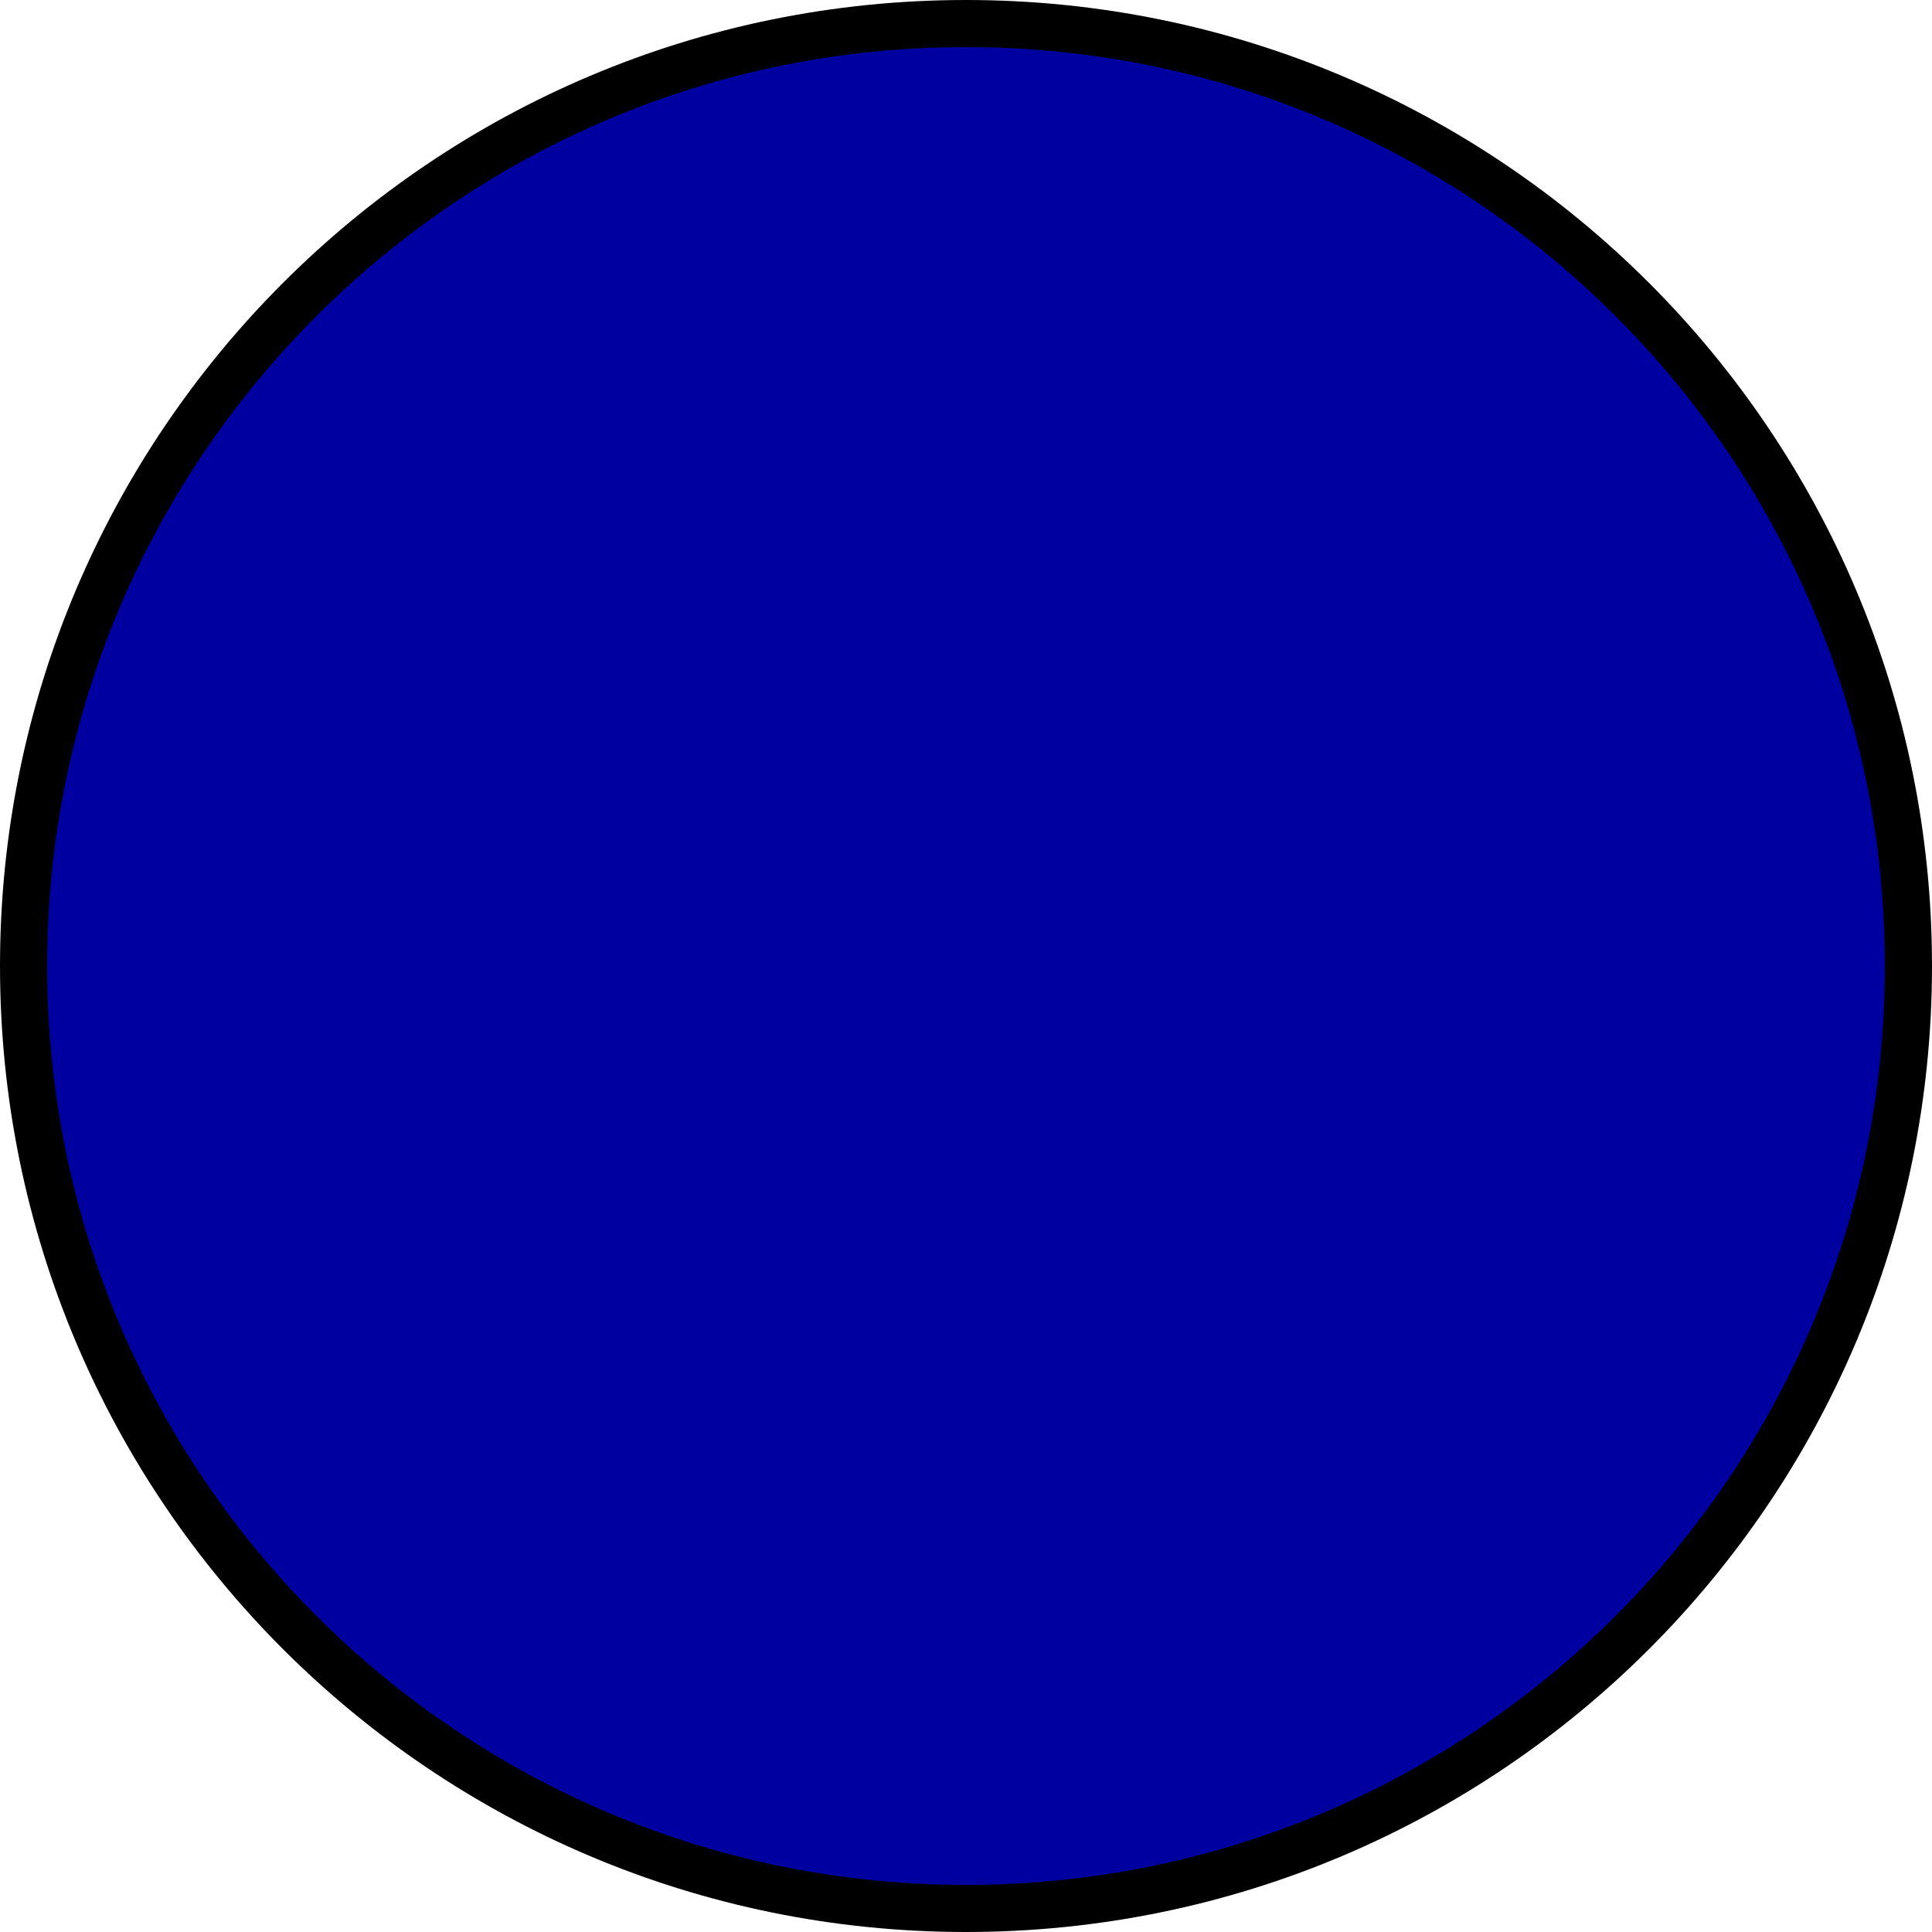
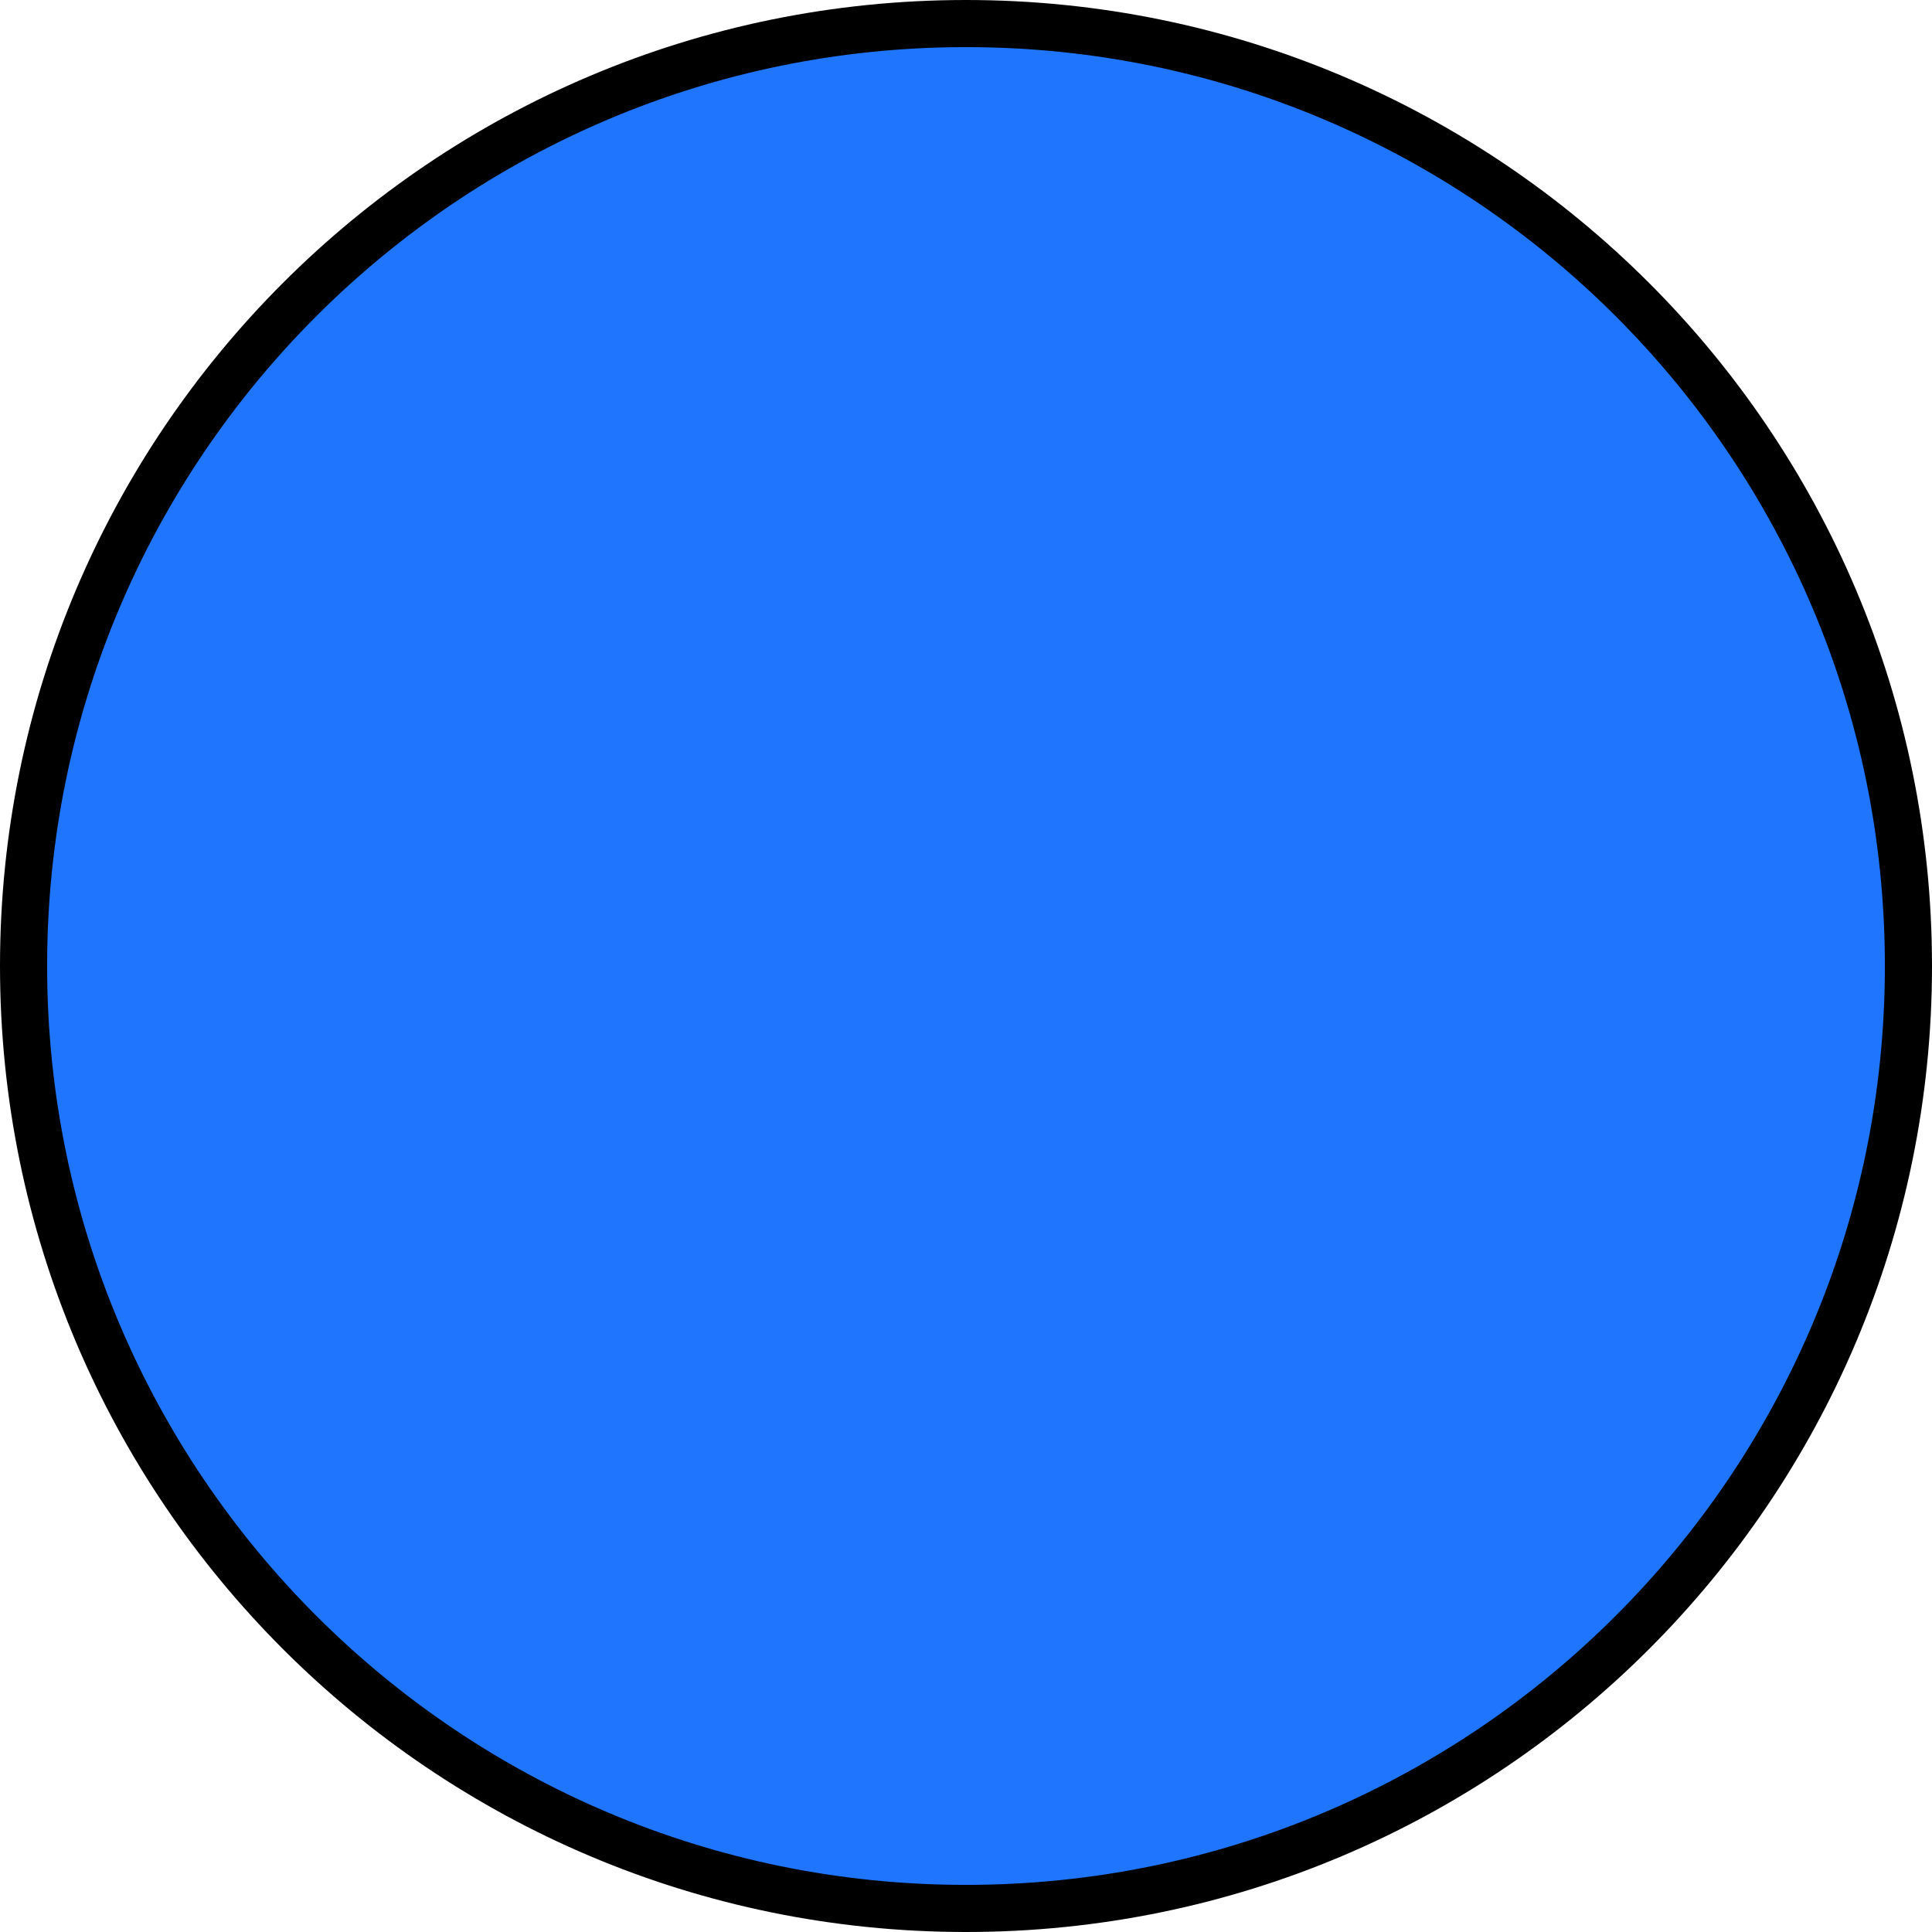
<svg xmlns="http://www.w3.org/2000/svg" style="isolation:isolate" viewBox="647 211 82 82" width="82" height="82">
-   <circle fill="rgb(0, 0, 160)" stroke="rgb(0, 0, 0)" stroke-linecap="square" stroke-linejoin="miter" stroke-miterlimit="3" stroke-width="2" cx="688" cy="252" r="40" vector-effect="non-scaling-stroke" />
+   <circle fill="rgb(32, 117, 255)" stroke="rgb(0, 0, 0)" stroke-linecap="square" stroke-linejoin="miter" stroke-miterlimit="3" stroke-width="2" cx="688" cy="252" r="40" vector-effect="non-scaling-stroke" />
</svg>
